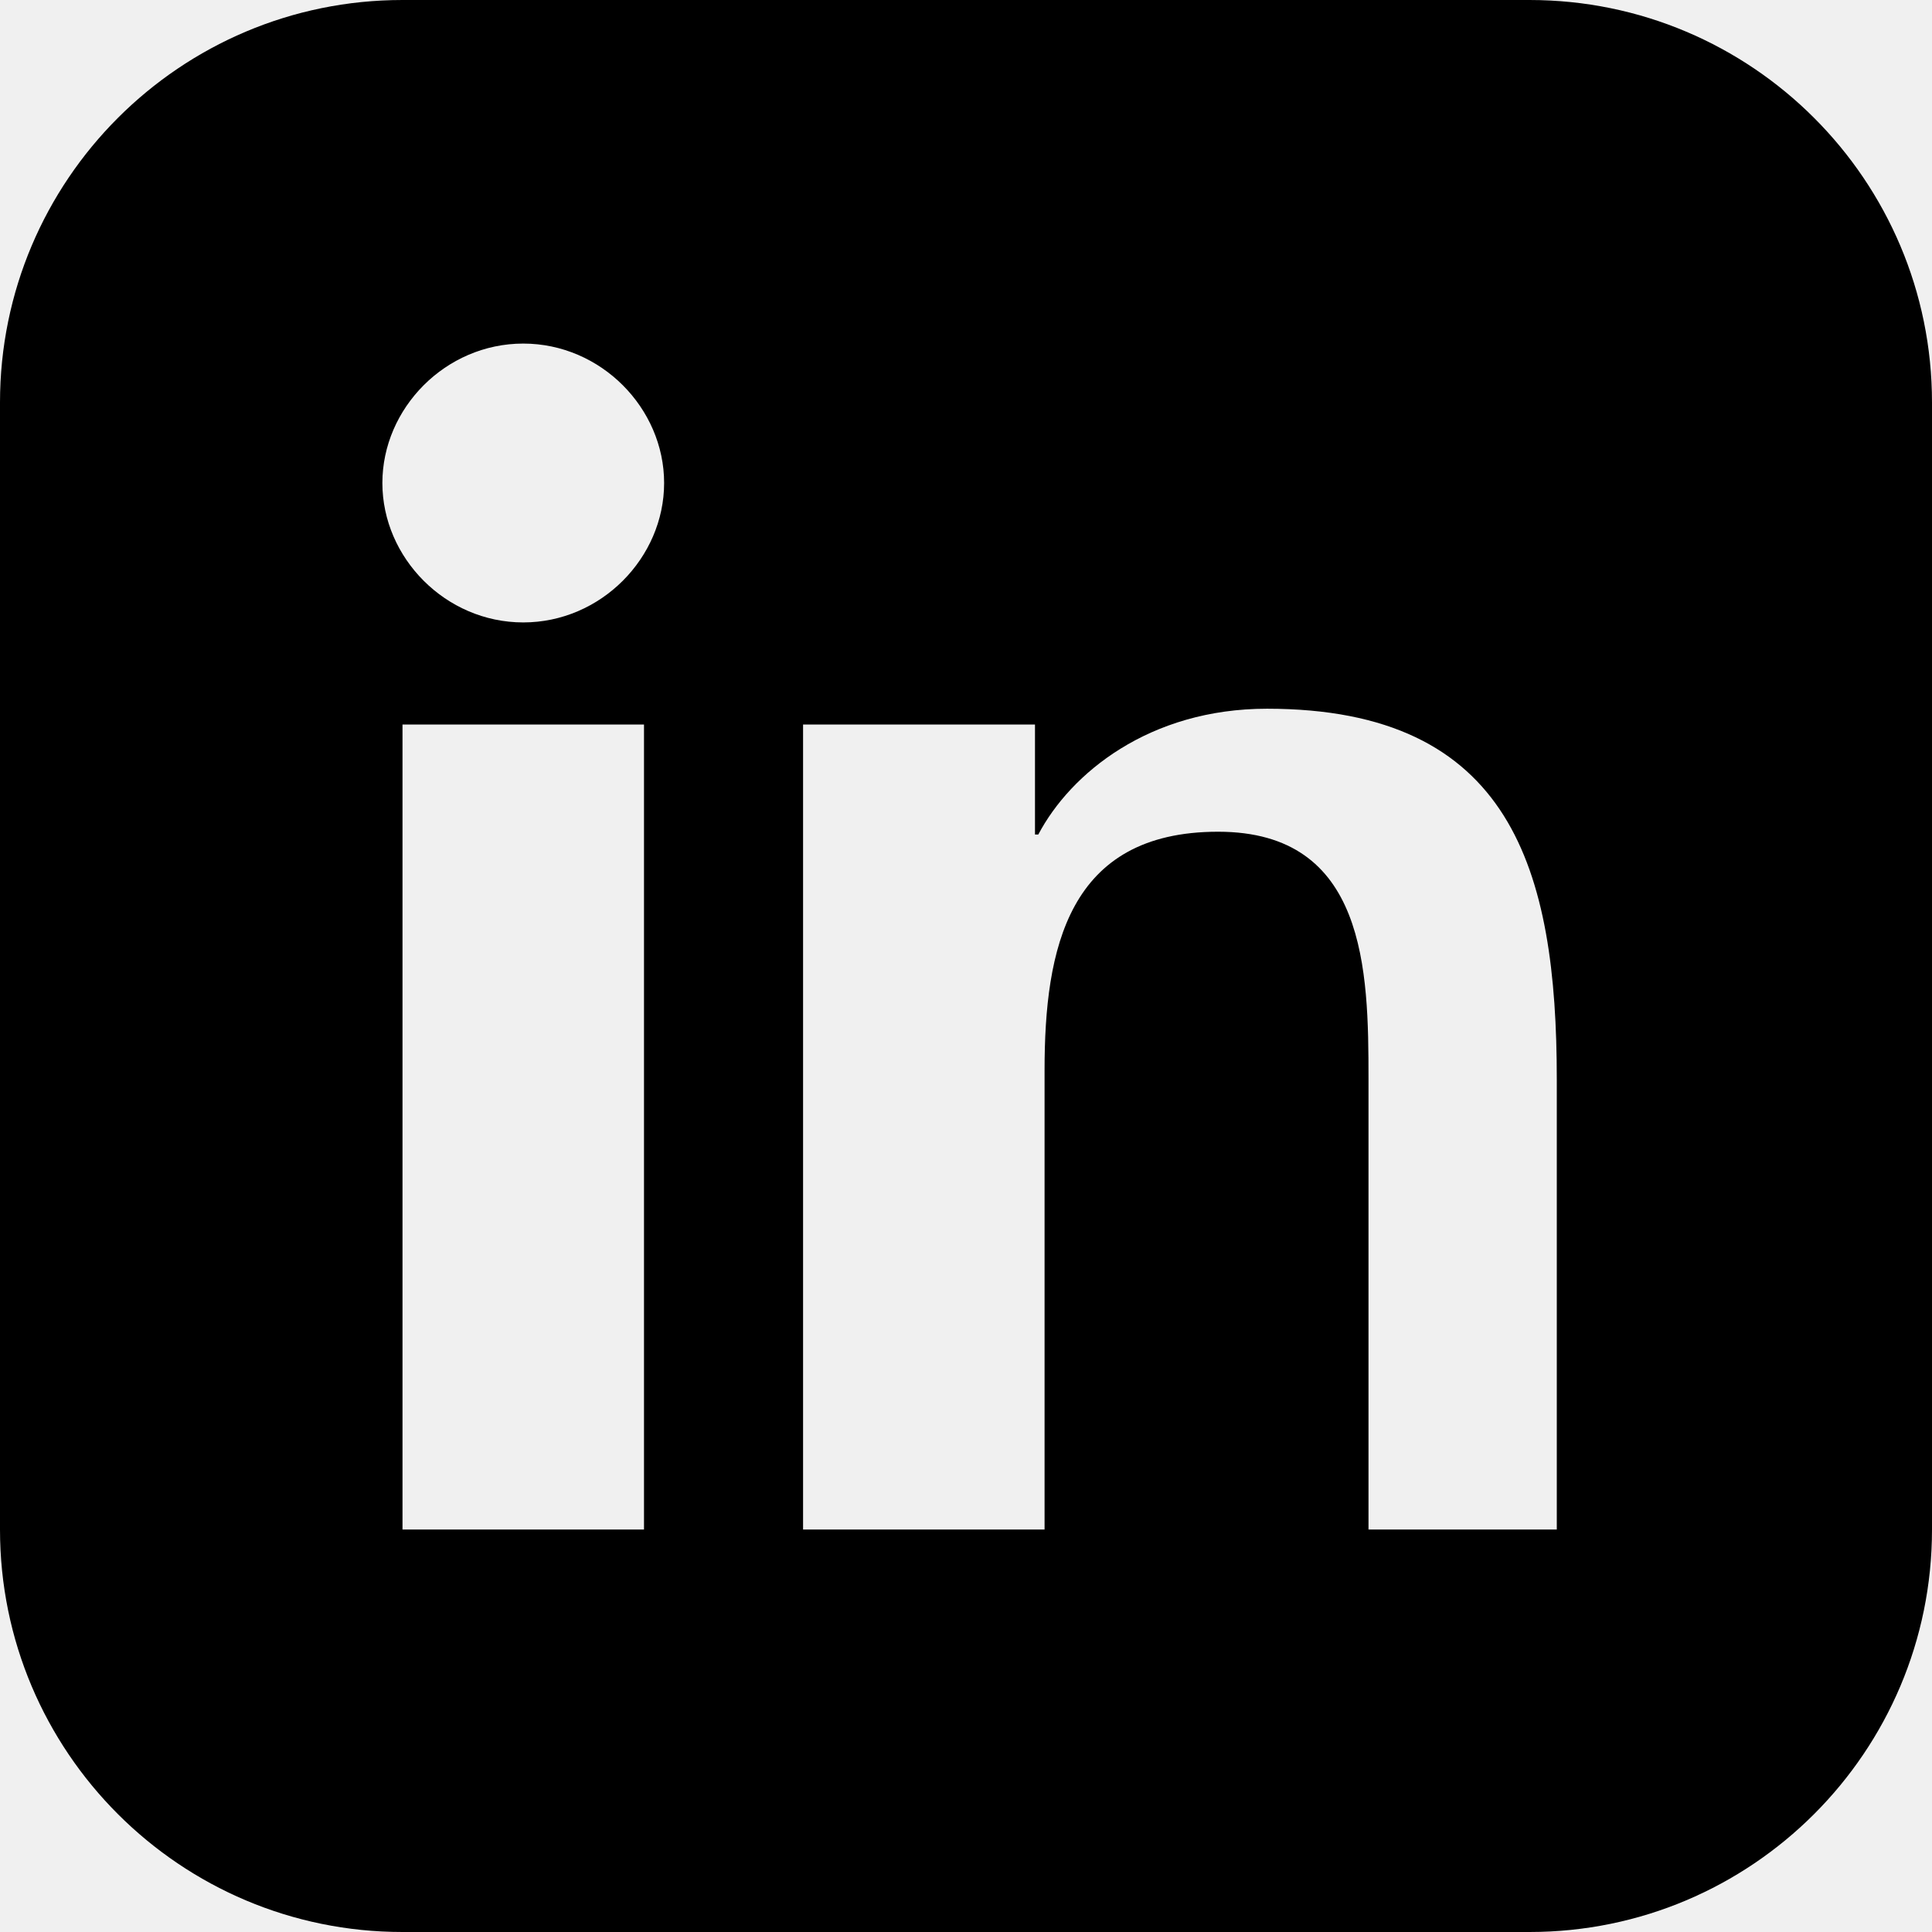
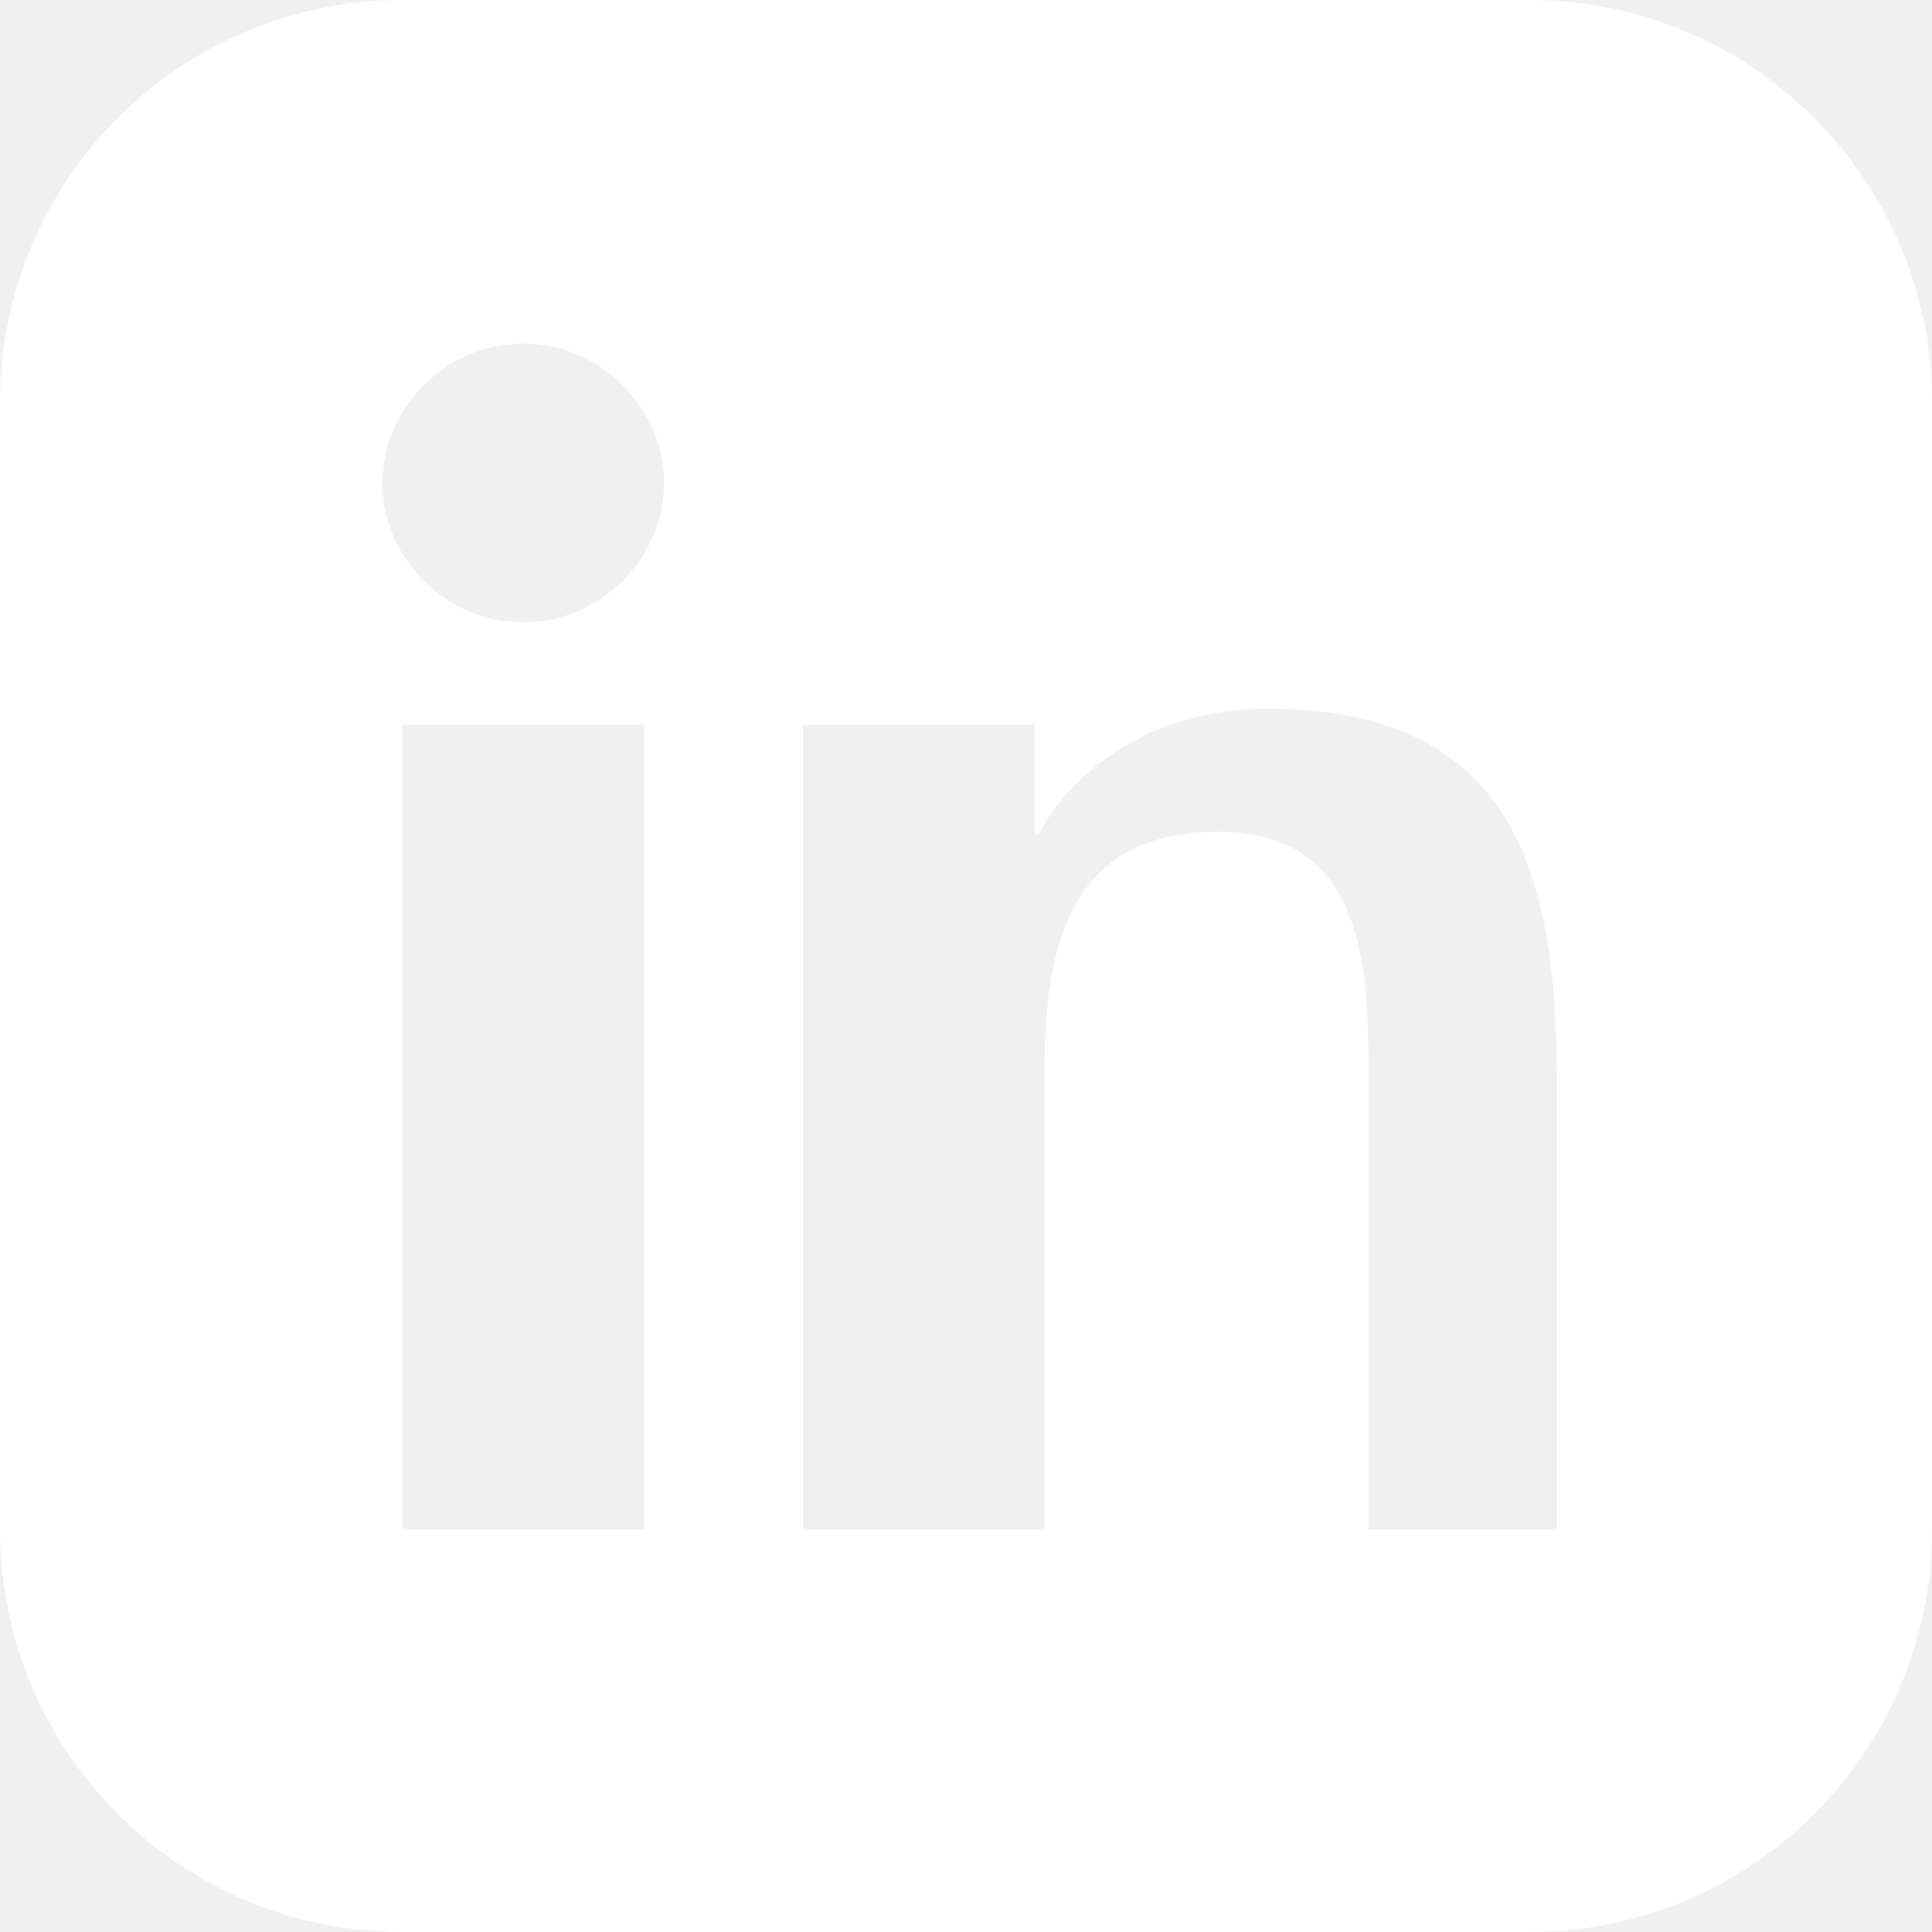
- <svg xmlns="http://www.w3.org/2000/svg" viewBox="0 0 24 24" width="24" height="24">
-   <path d="M19 0h-14c-2.761 0-5 2.239-5 5v14c0 2.761 2.239 5 5 5h14c2.761 0 5-2.239 5-5v-14c0-2.761-2.239-5-5-5zm-11 19h-3v-10h3v10zm-1.5-11.268c-.966 0-1.75-.804-1.75-1.732s.784-1.732 1.75-1.732 1.75.804 1.75 1.732-.784 1.732-1.75 1.732zm13.5 11.268h-3v-5.604c0-1.337-.026-3.064-1.868-3.064-1.869 0-2.156 1.459-2.156 2.963v5.705h-3v-10h2.881v1.367h.041c.401-.761 1.379-1.563 2.841-1.563 3.039 0 3.6 2.001 3.6 4.604v5.592z" />
+ <svg xmlns="http://www.w3.org/2000/svg" width="24" height="24" fill="white" viewBox="0 0 24 24">
+   <path d="M19 0h-14c-2.761 0-5 2.239-5 5v14c0 2.761  2.239 5 5 5h14c2.761 0 5-2.239 5-5v-14c0-2.761-2.239-5-5-5zm-11  19h-3v-10h3v10zm-1.5-11.268c-.966 0-1.75-.804-1.75-1.732s.784-1.732  1.75-1.732 1.75.804 1.75 1.732-.784 1.732-1.75  1.732zm13.5 11.268h-3v-5.604c0-1.337-.026-3.064-1.868-3.064-1.869  0-2.156 1.459-2.156 2.963v5.705h-3v-10h2.881v1.367h.041c.401-.761  1.379-1.563 2.841-1.563 3.039 0 3.6 2.001 3.6  4.604v5.592z" />
</svg>
